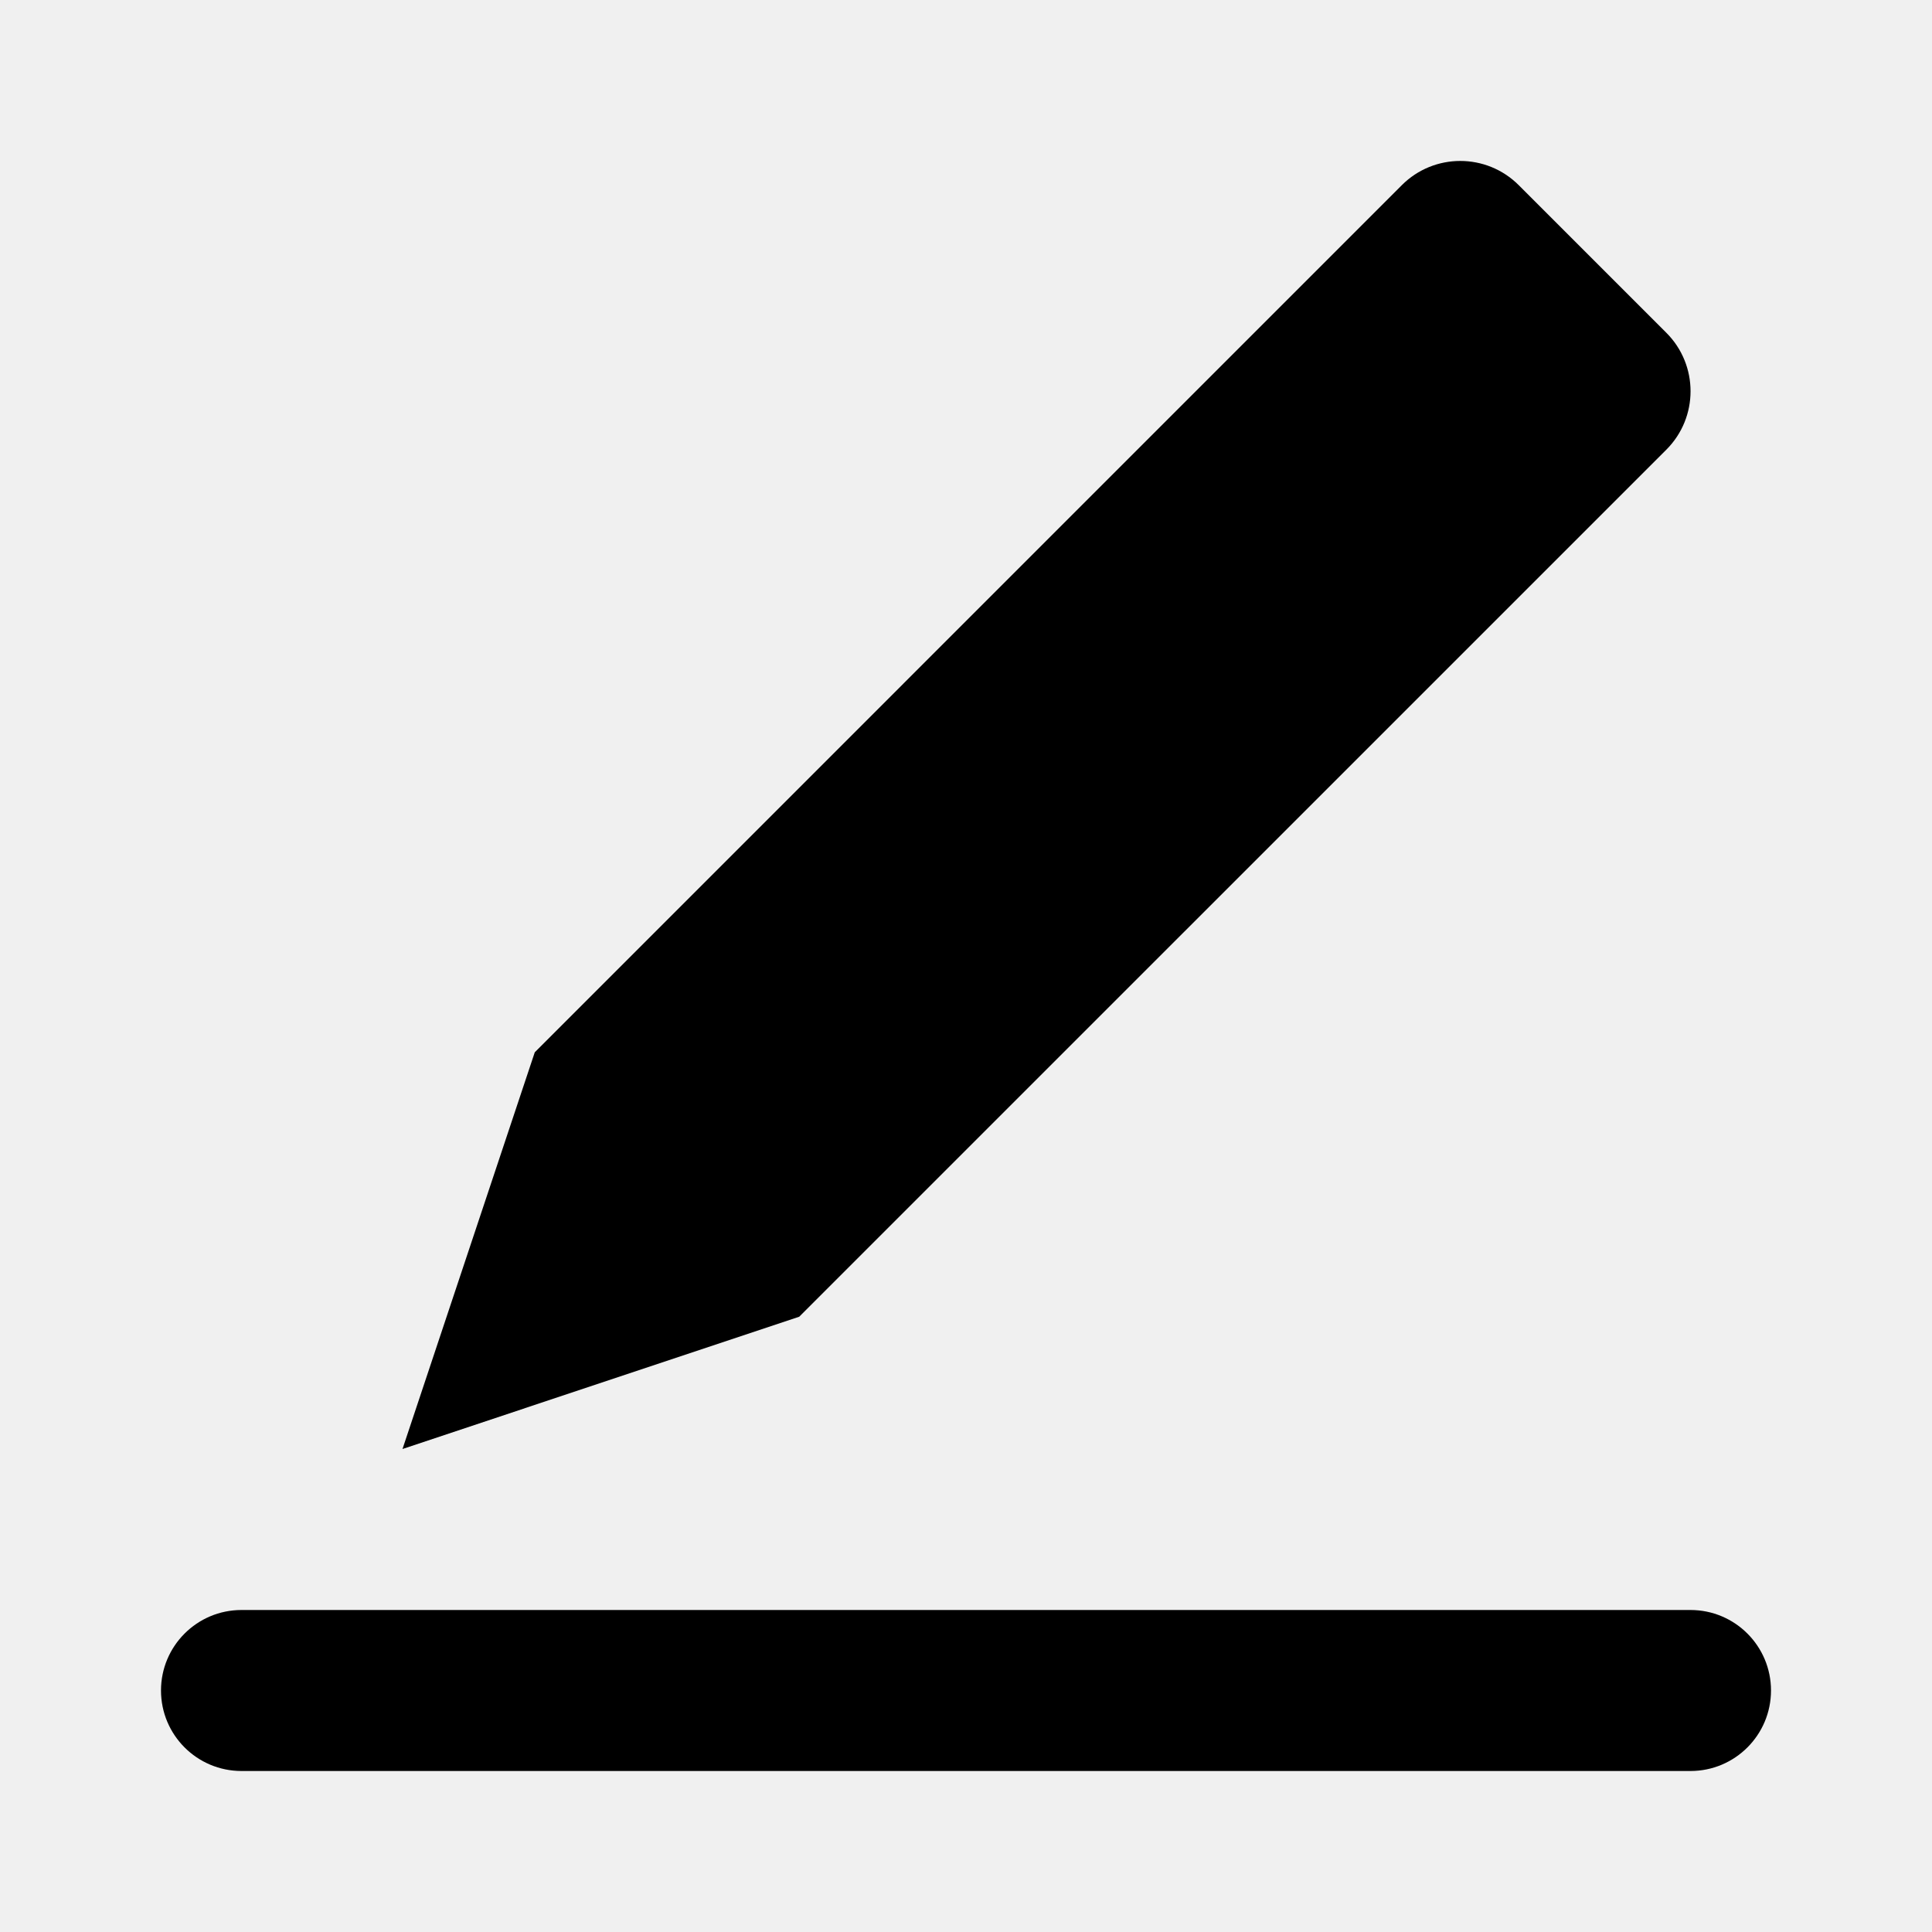
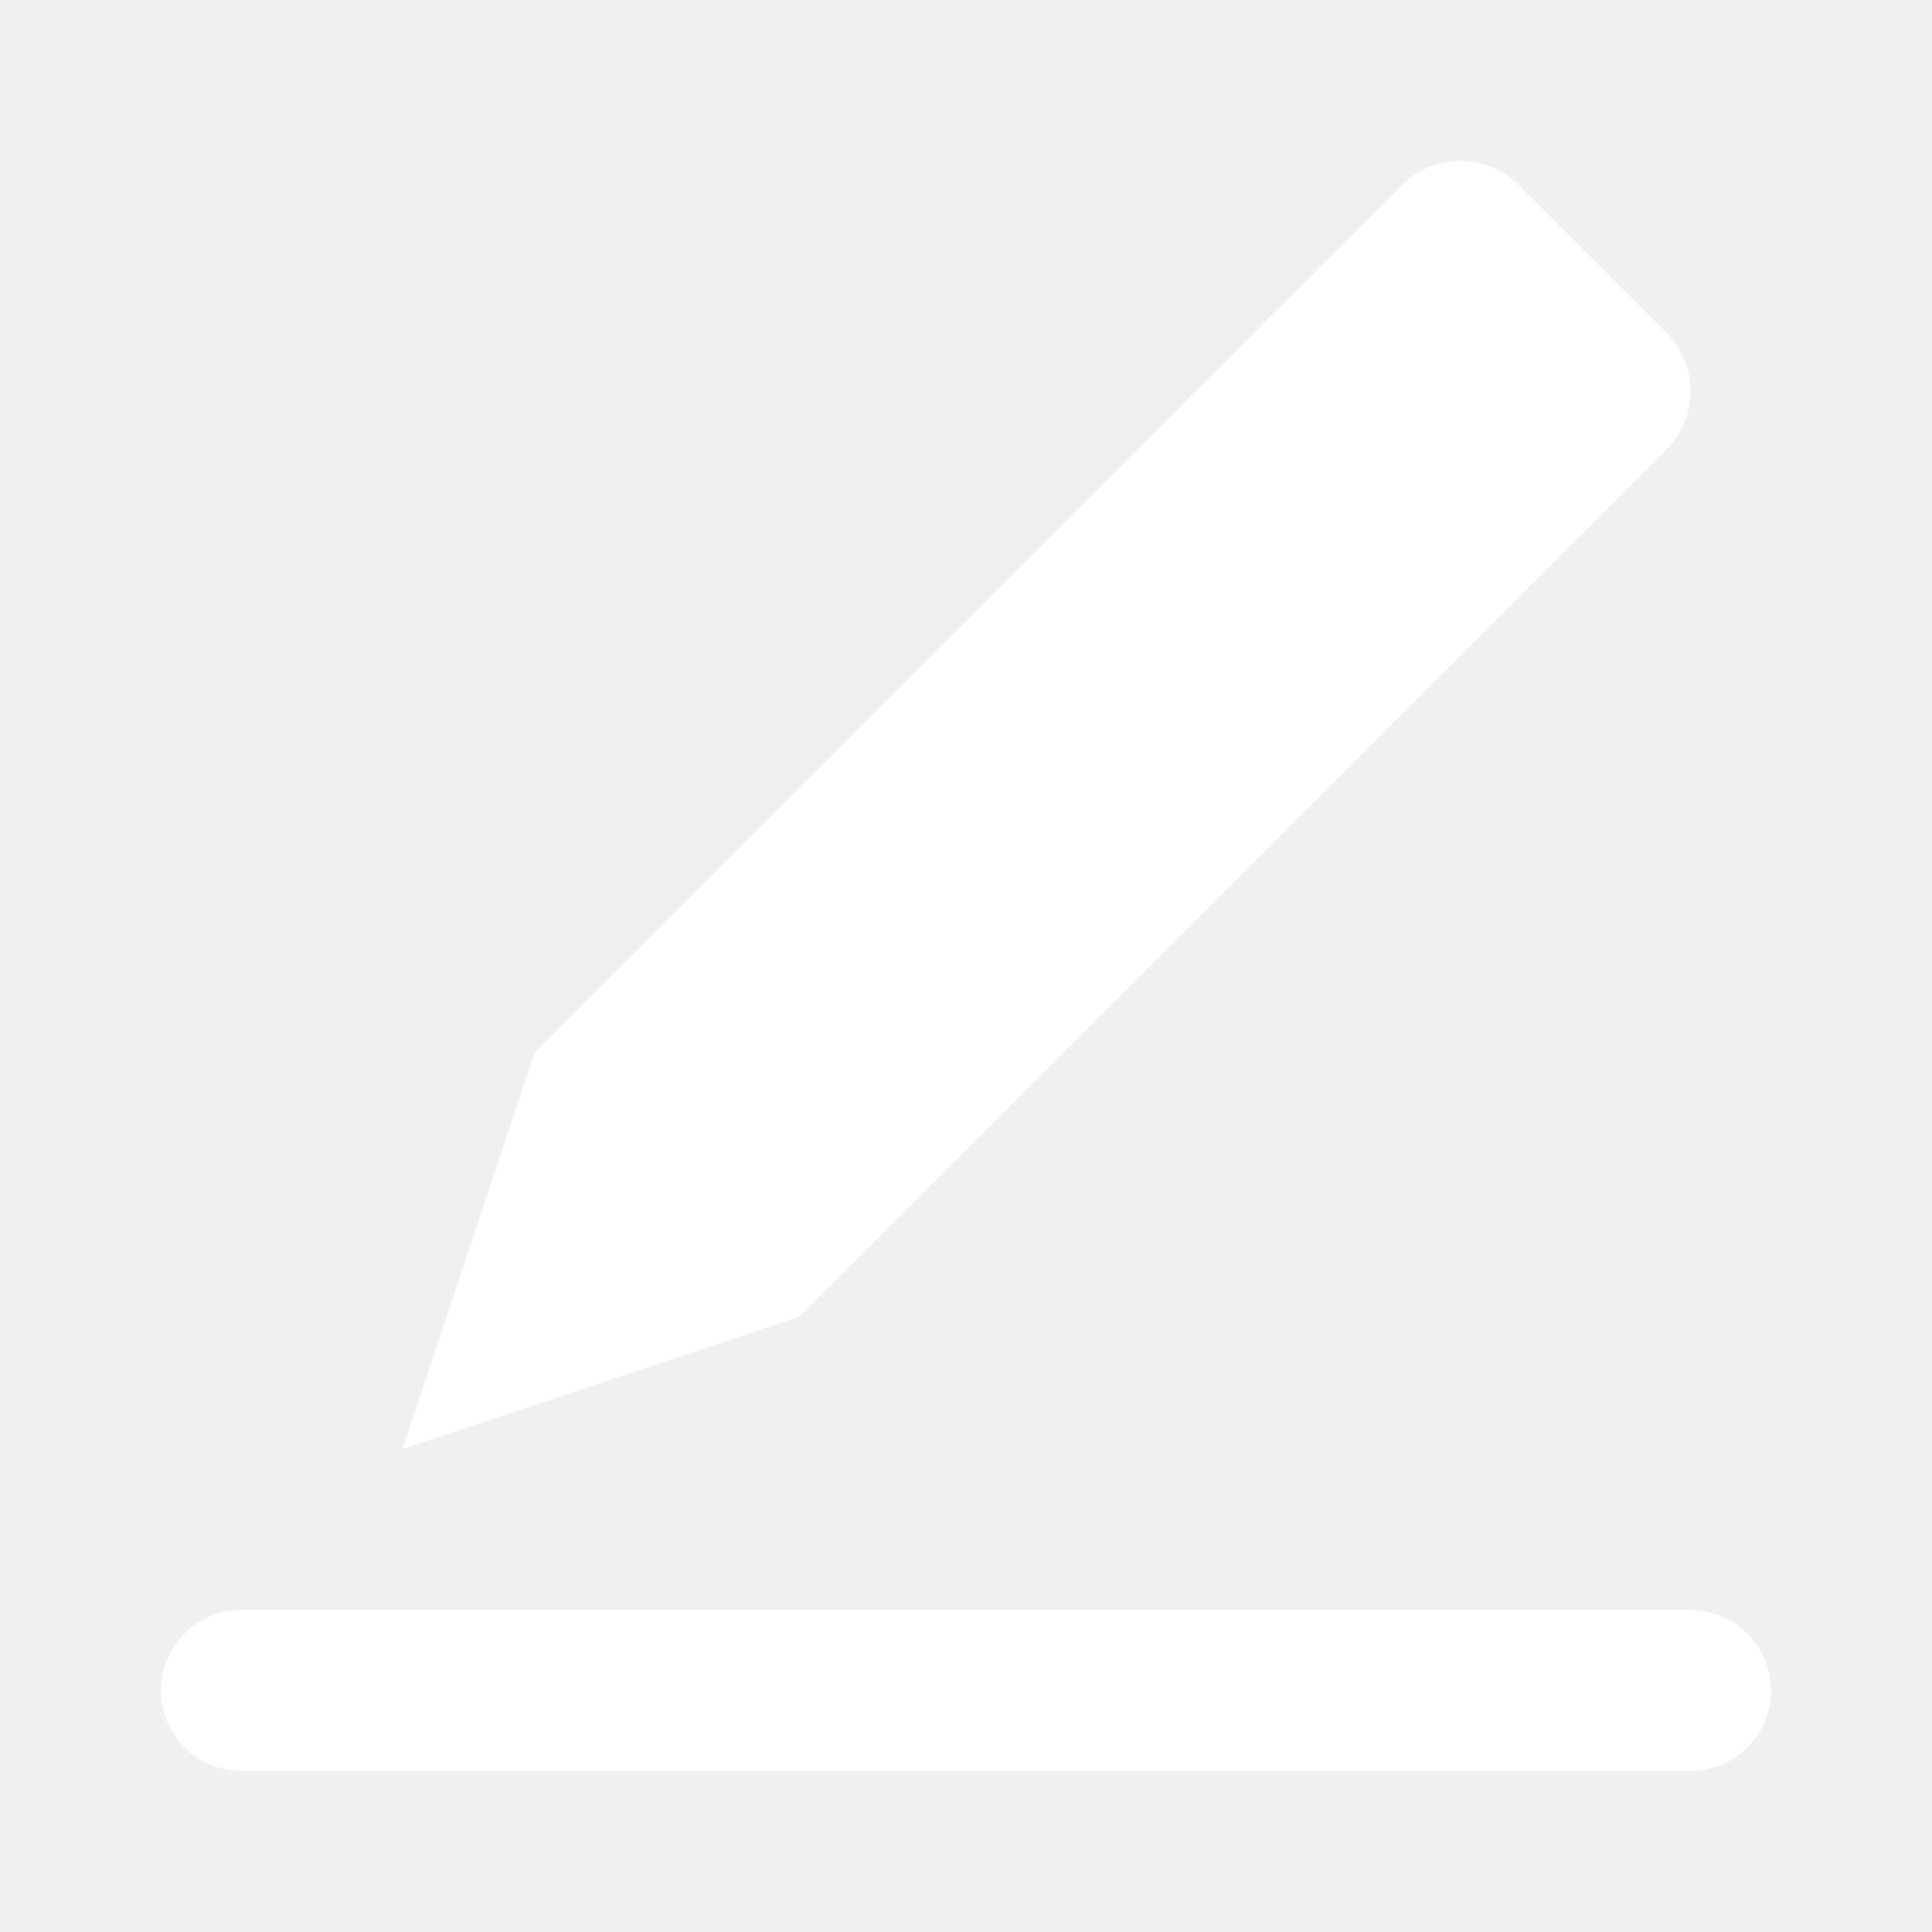
- <svg xmlns="http://www.w3.org/2000/svg" fill="#000000" width="800px" height="800px" viewBox="0 0 24 24">
+ <svg xmlns="http://www.w3.org/2000/svg" fill="#ffffff" width="800px" height="800px" viewBox="0 0 24 24">
  <path d="M6.643,13.072,17.414,2.3a1.027,1.027,0,0,1,1.452,0L20.7,4.134a1.027,1.027,0,0,1,0,1.452L9.928,16.357,5,18ZM21,20H3a1,1,0,0,0,0,2H21a1,1,0,0,0,0-2Z" />
</svg>
